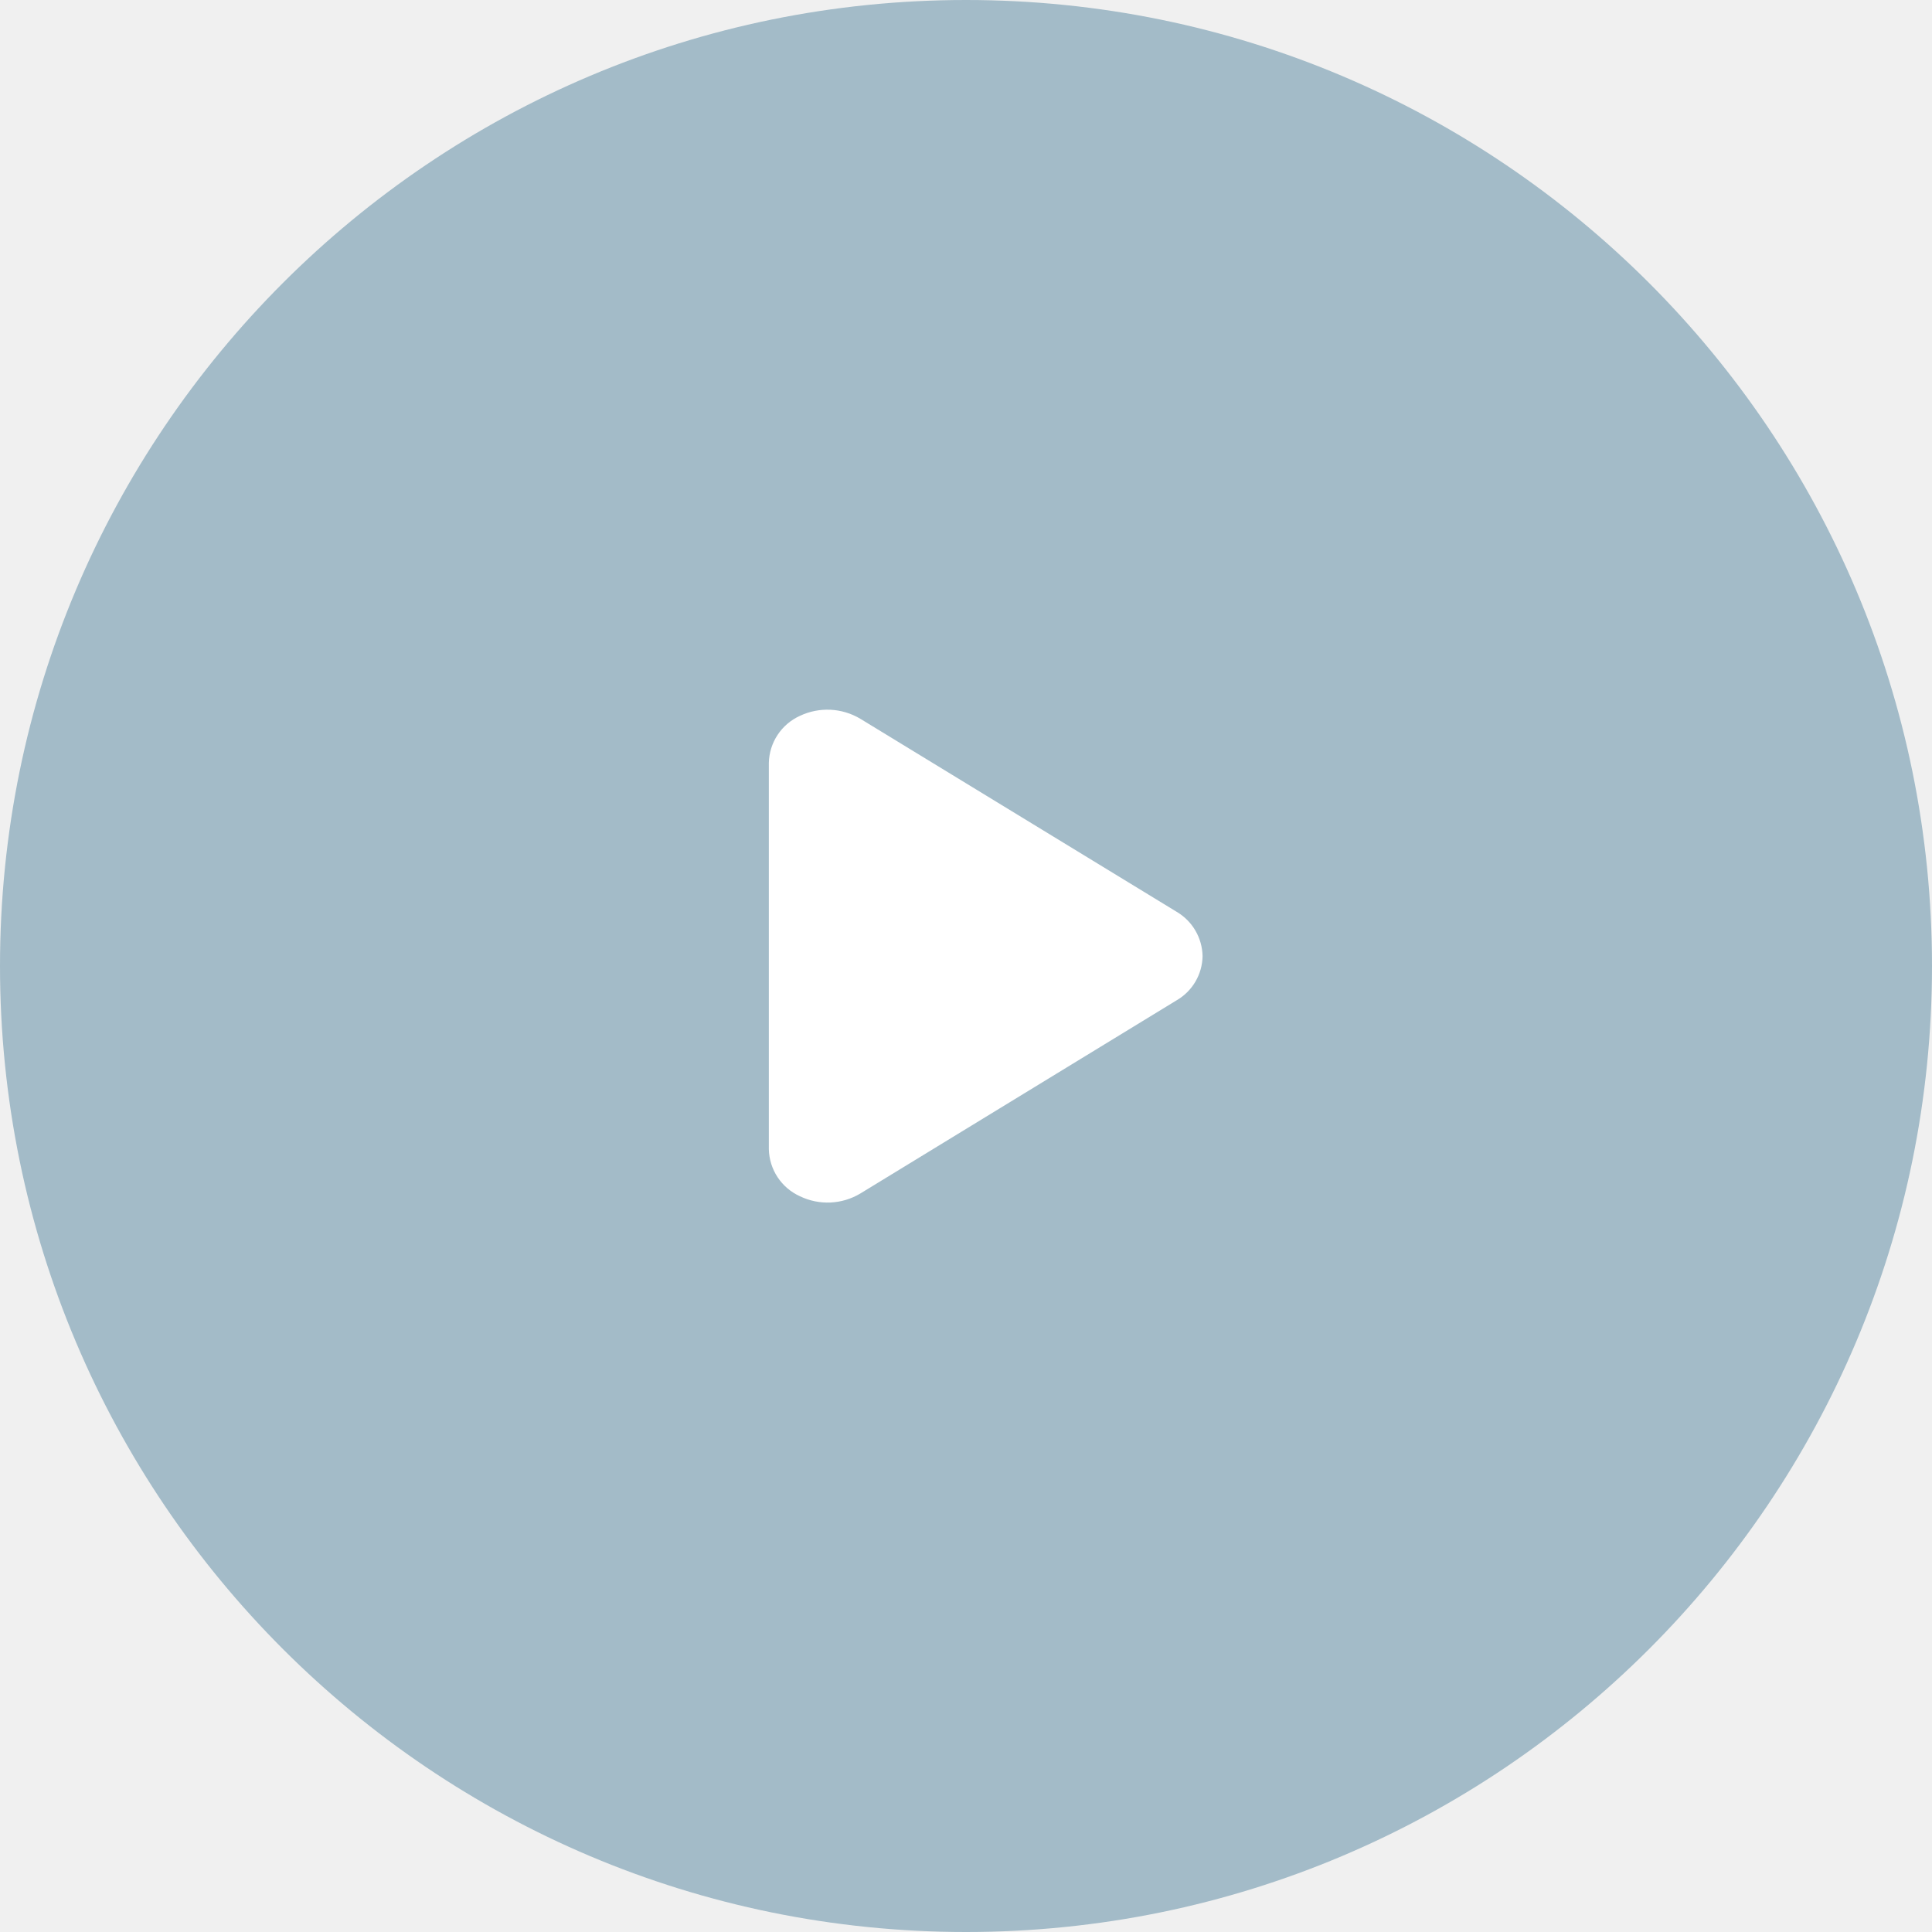
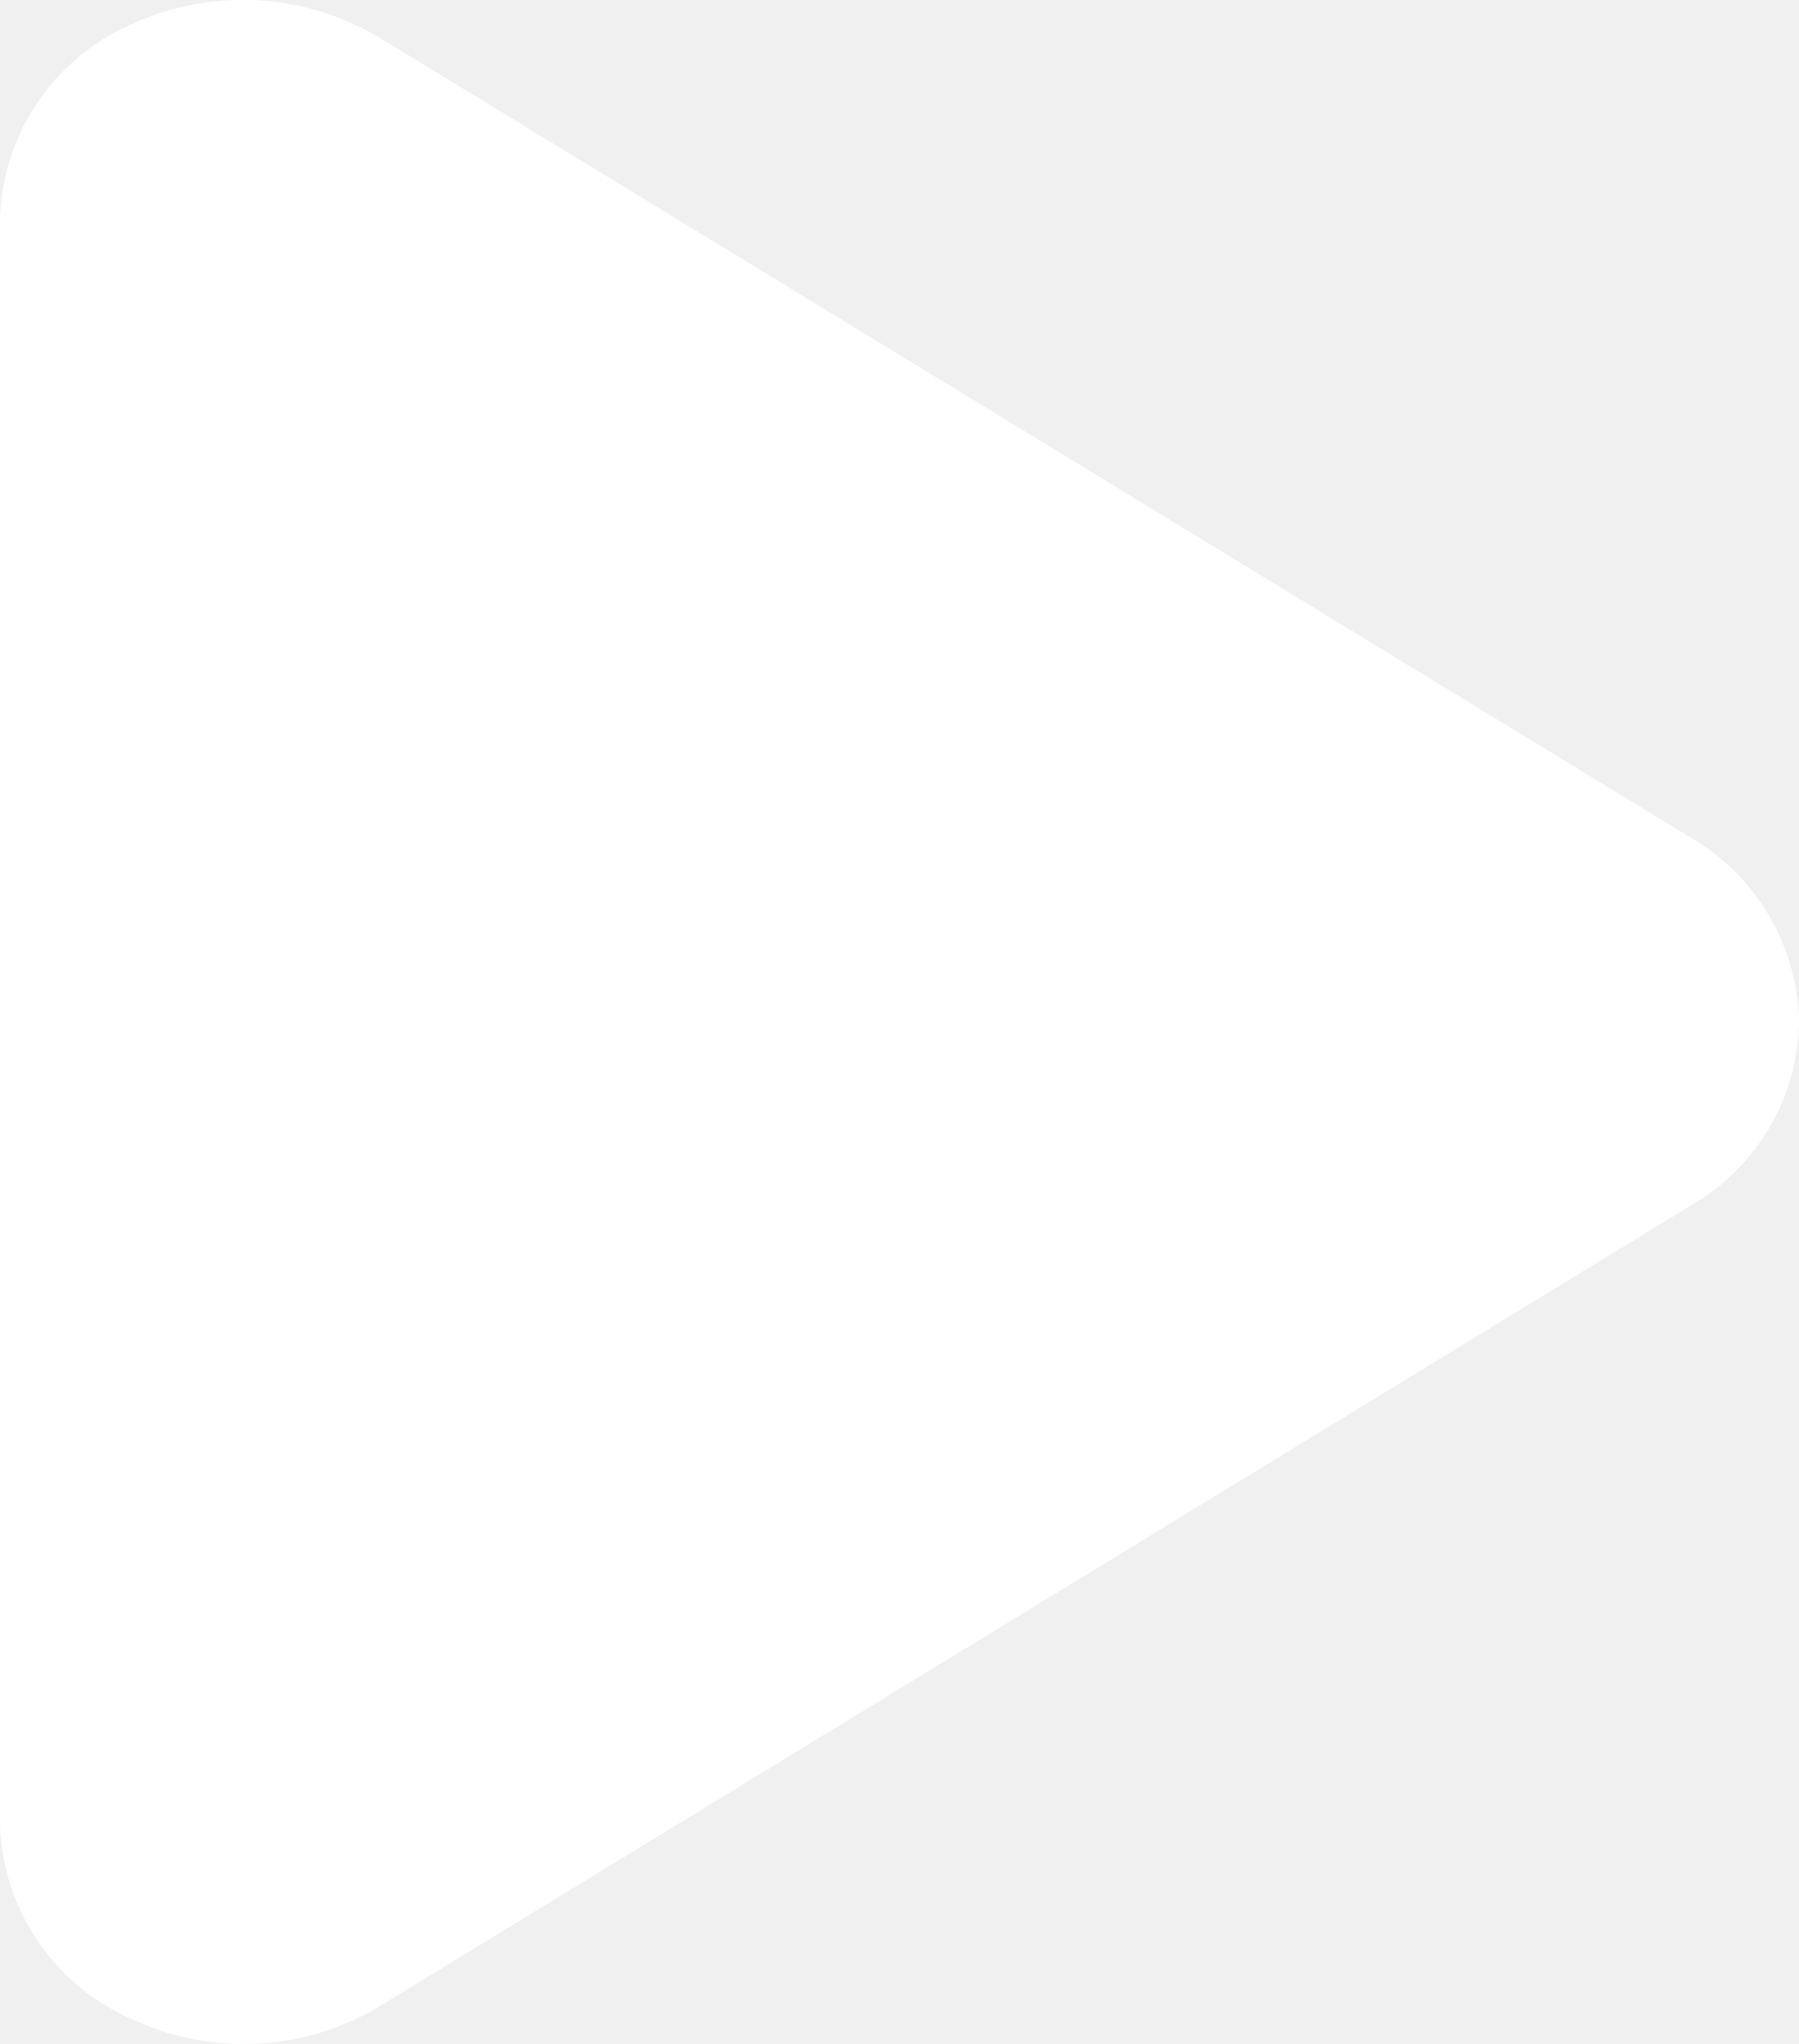
- <svg xmlns="http://www.w3.org/2000/svg" id="Группа_1" data-name="Группа 1" width="98" height="98" viewBox="0 0 98 98">
+ <svg xmlns="http://www.w3.org/2000/svg" width="22" height="25" viewBox="0 0 22 25">
  <defs>
    <style>
      .cls-1 {
-         fill: #a3bbc8;
-       }
- 
-       .cls-2 {
        fill: #fff;
        fill-rule: evenodd;
      }
    </style>
  </defs>
-   <circle class="cls-1" cx="49" cy="49" r="49" />
-   <path id="Form_24" data-name="Form 24" class="cls-2" d="M970.684,3900.74l-16.044,9.8a3.228,3.228,0,0,1-3.062.14,2.685,2.685,0,0,1-1.579-2.39V3888.7a2.685,2.685,0,0,1,1.579-2.39,3.258,3.258,0,0,1,3.062.15l16.044,9.79A2.666,2.666,0,0,1,972,3898.5,2.638,2.638,0,0,1,970.684,3900.74Z" transform="translate(-911 -3850)" />
+   <path id="Form_24" data-name="Form 24" class="cls-1" d="M970.684,3900.74l-16.044,9.8a3.228,3.228,0,0,1-3.062.14,2.685,2.685,0,0,1-1.579-2.39V3888.7a2.685,2.685,0,0,1,1.579-2.39,3.258,3.258,0,0,1,3.062.15l16.044,9.79A2.666,2.666,0,0,1,972,3898.5,2.638,2.638,0,0,1,970.684,3900.74Z" transform="translate(-950 -3886)" />
</svg>
